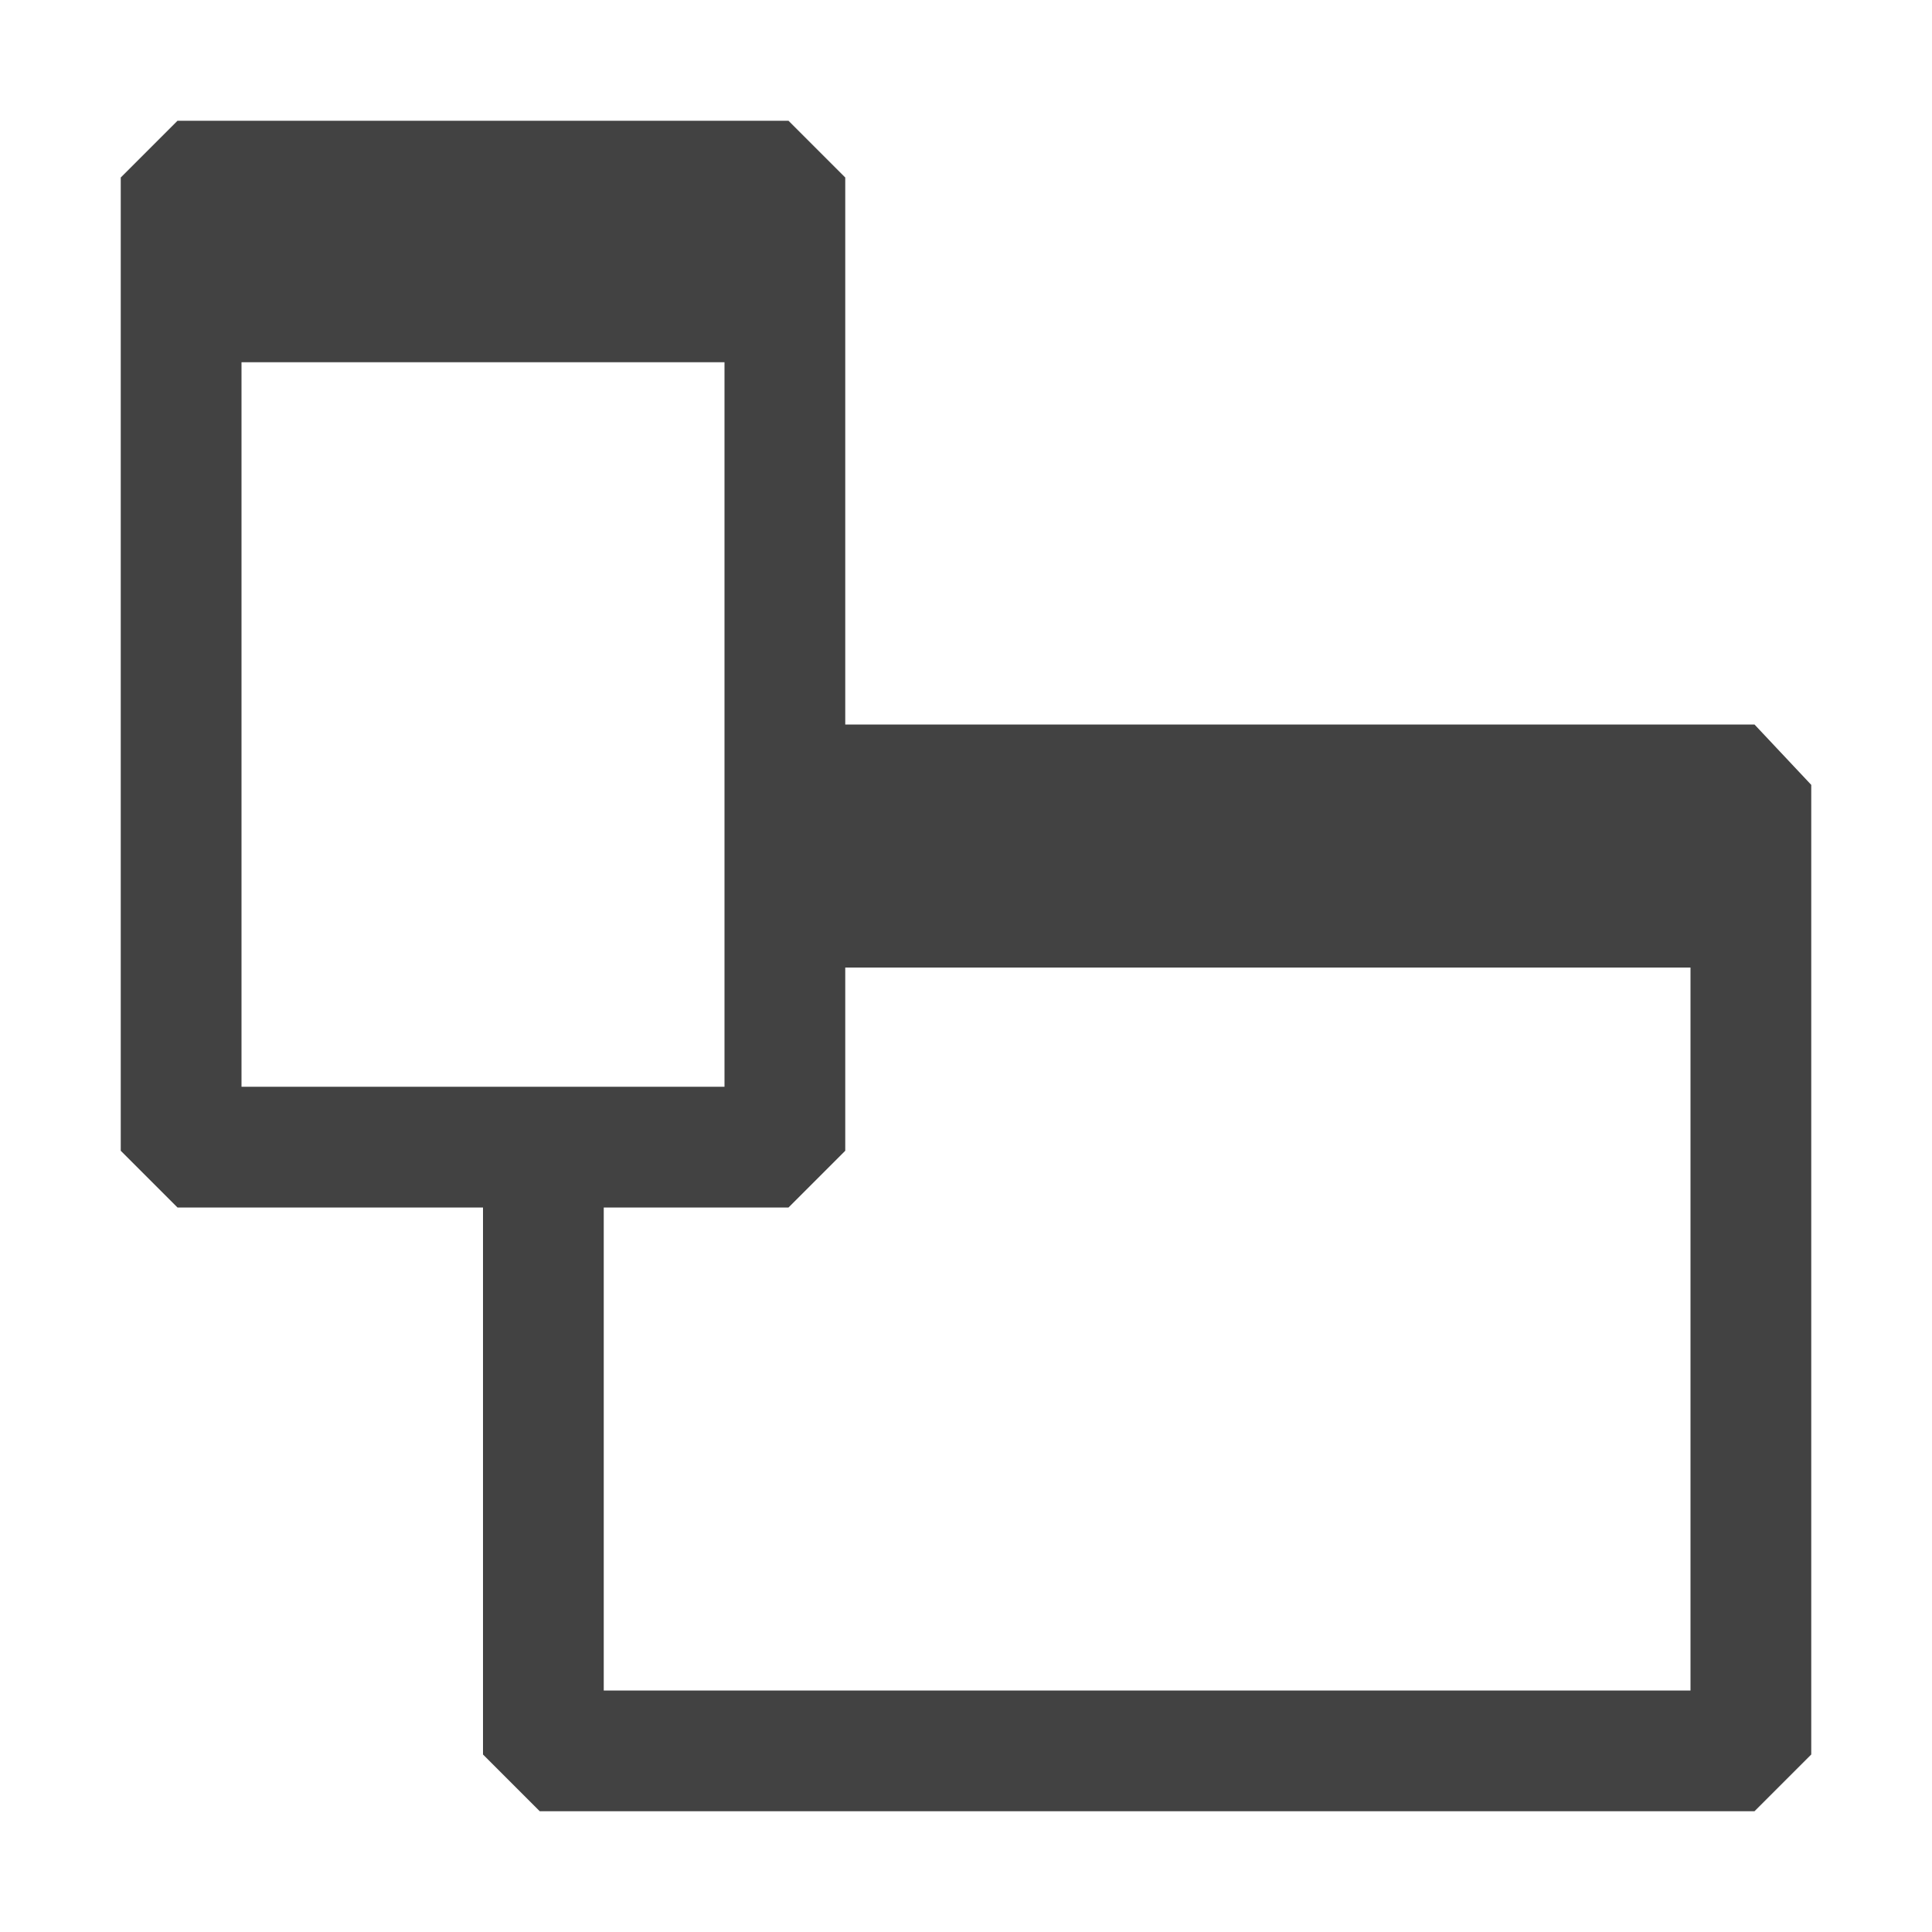
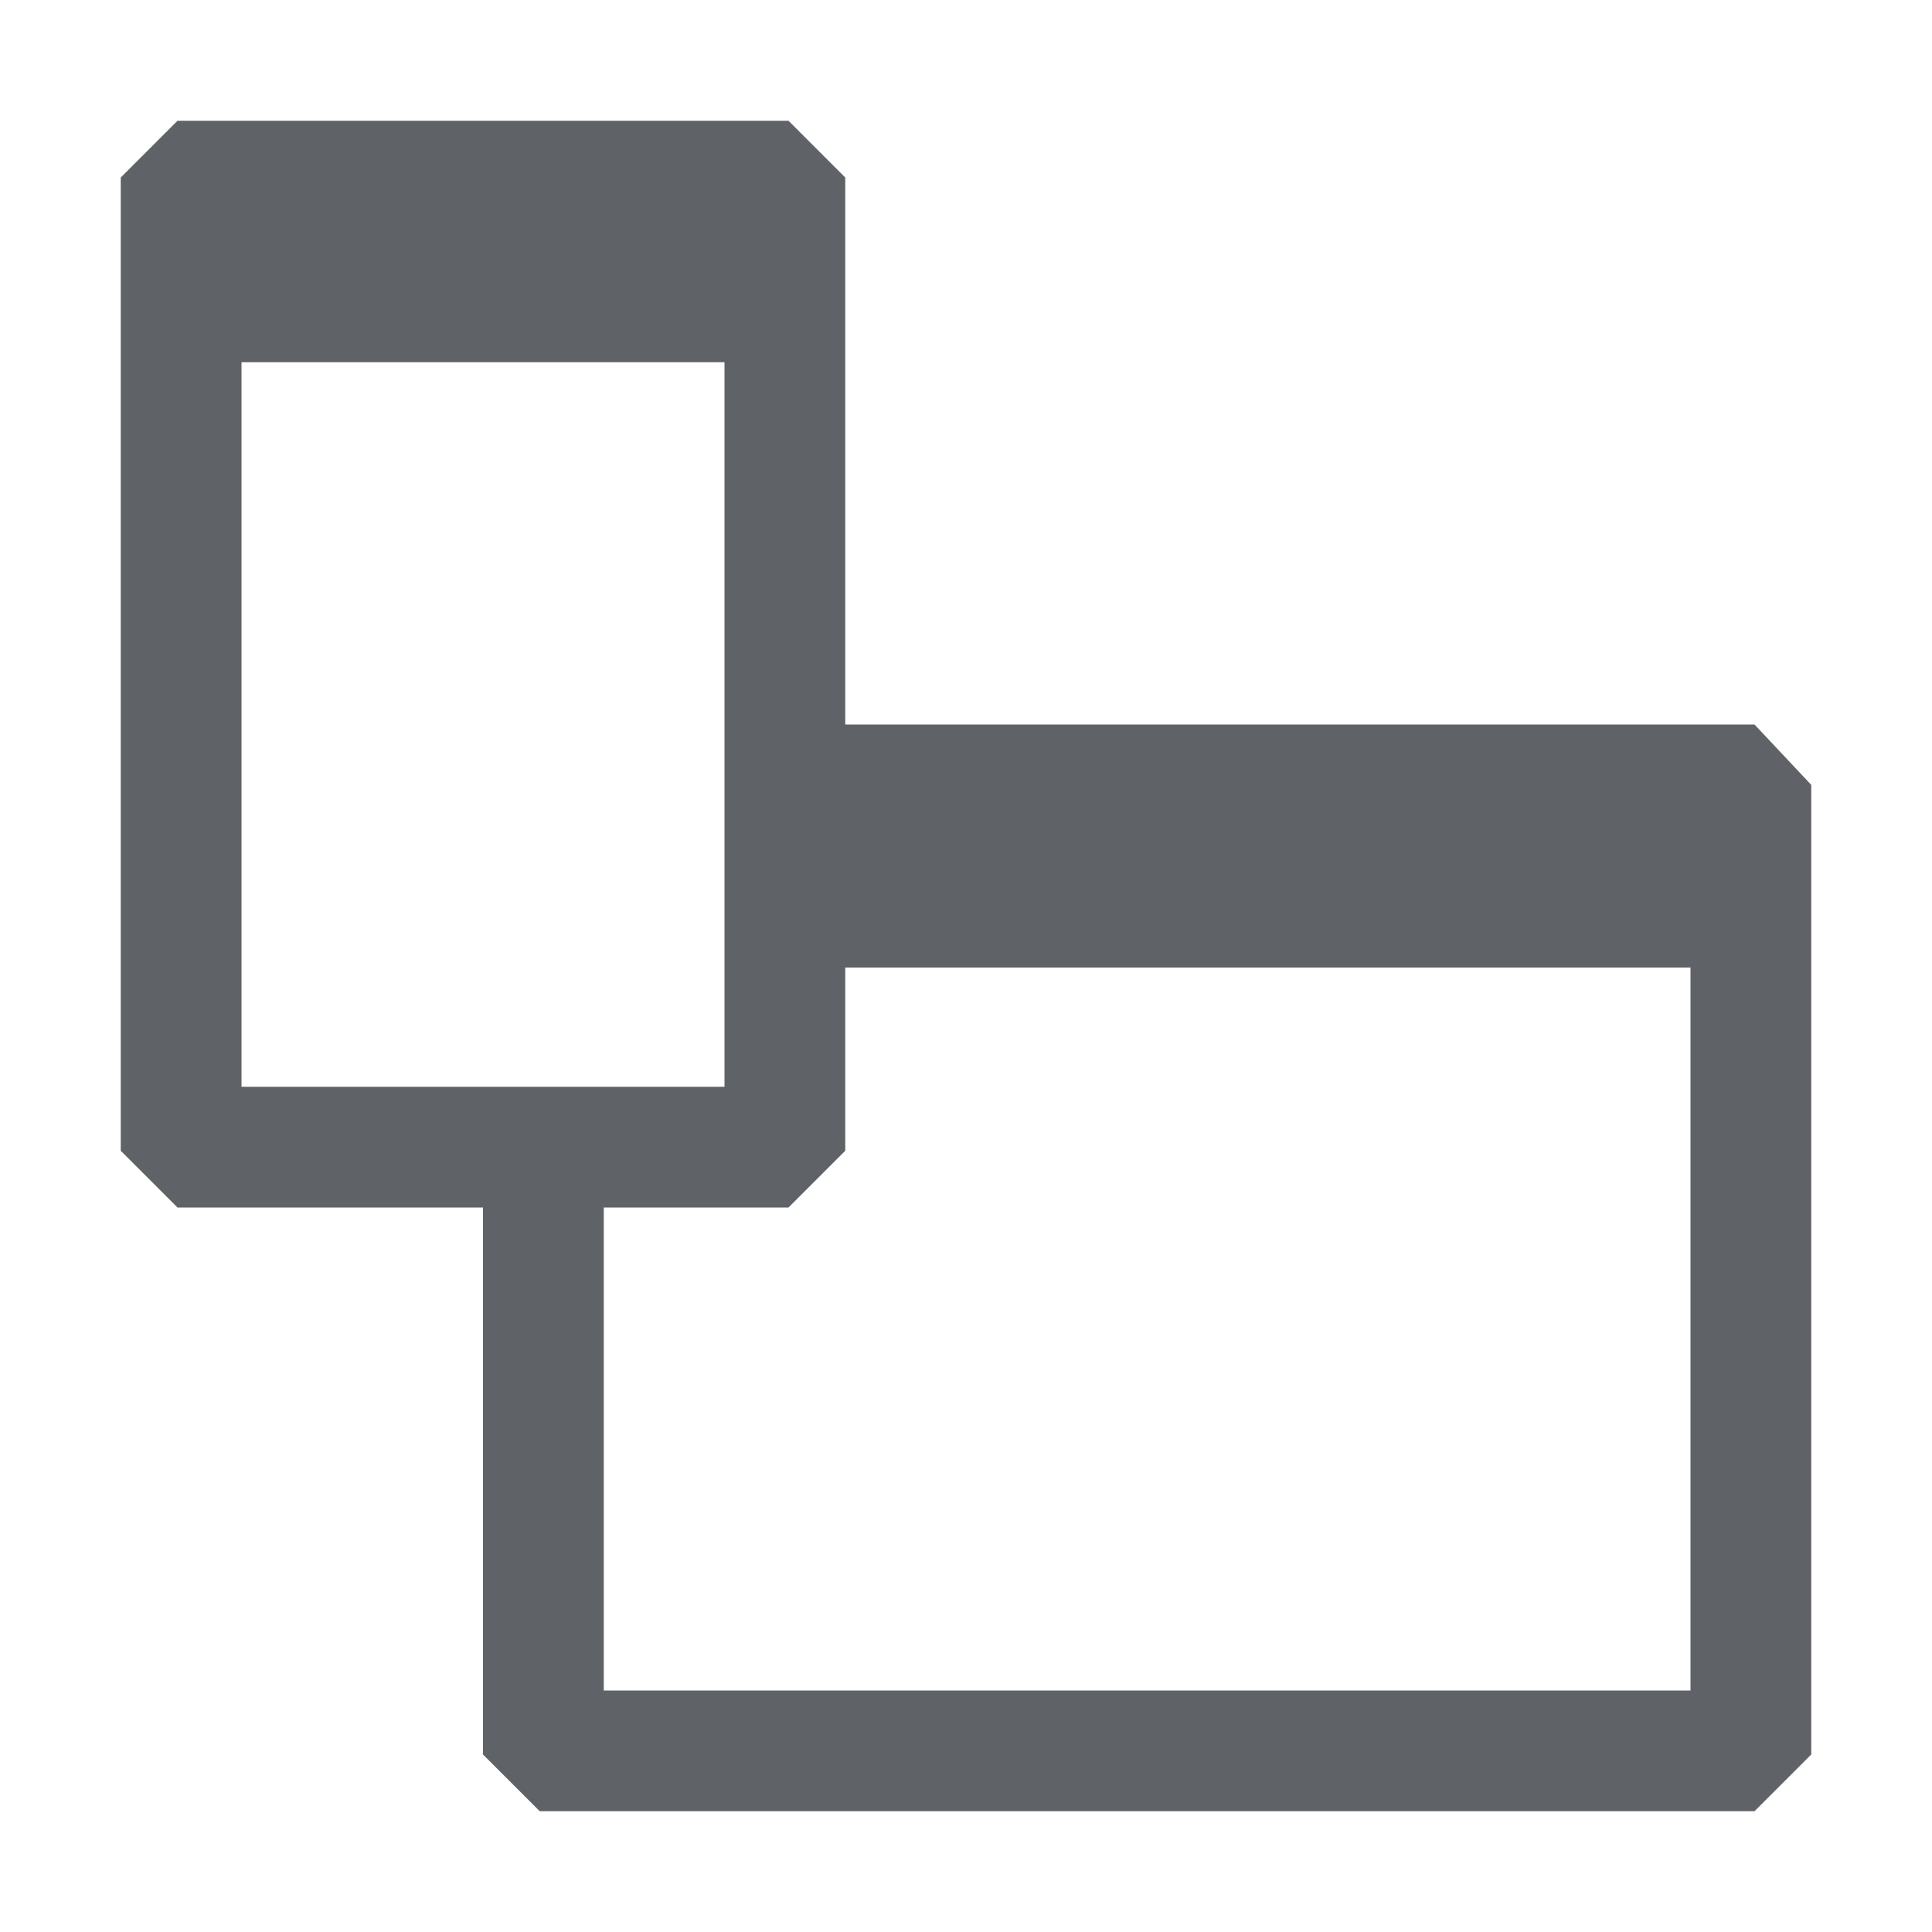
<svg xmlns="http://www.w3.org/2000/svg" width="16" height="16" viewBox="0 0 16 16" fill="none">
-   <path d="M15 6.5L14.53 6H7V1.47L6.53 1H1.47L1 1.47V9.53L1.47 10H4V14.53L4.47 15H14.53L15 14.53V6.5ZM2 9V3H6V9H2ZM14 14H5V10H6.53L7 9.53V8.013H14V14Z" fill="#424242" />
+   <path d="M15 6.5L14.53 6H7V1.47L6.53 1H1.47L1 1.47V9.53L1.47 10H4V14.53L4.47 15H14.53L15 14.53V6.5ZM2 9V3H6V9H2ZM14 14H5V10H6.53L7 9.53V8.013H14V14Z" fill="#5F6368" />
</svg>
